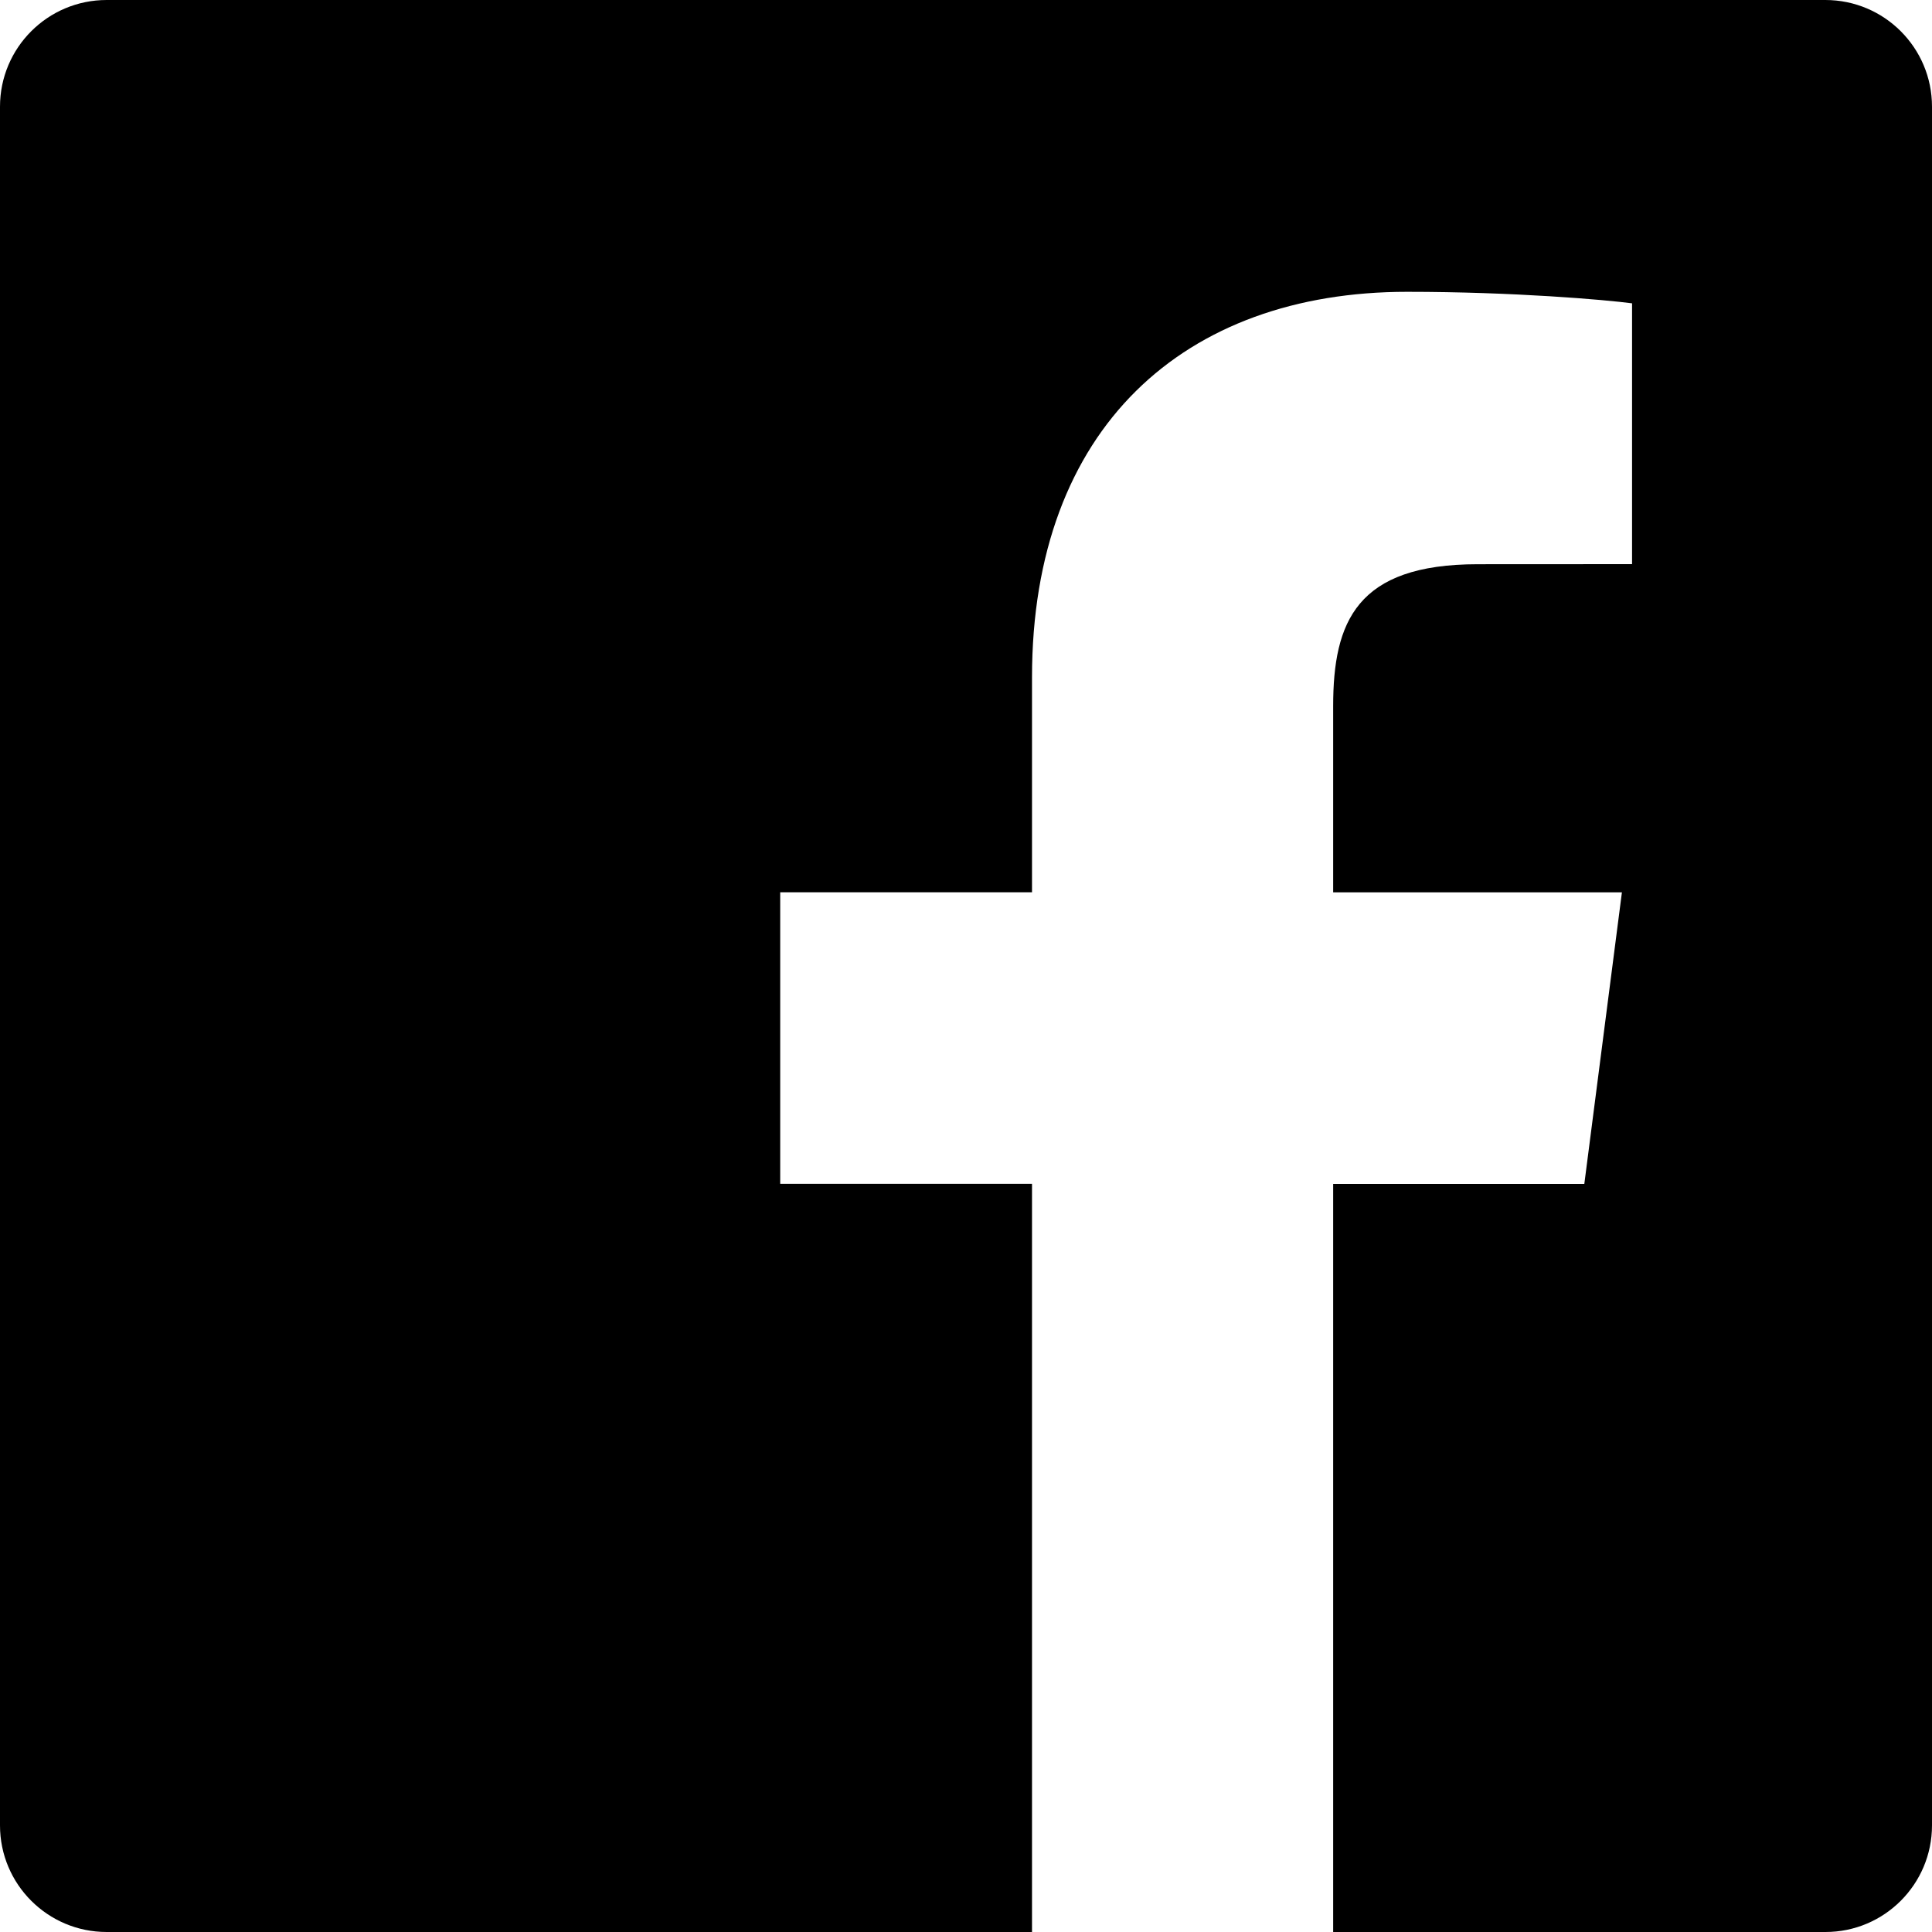
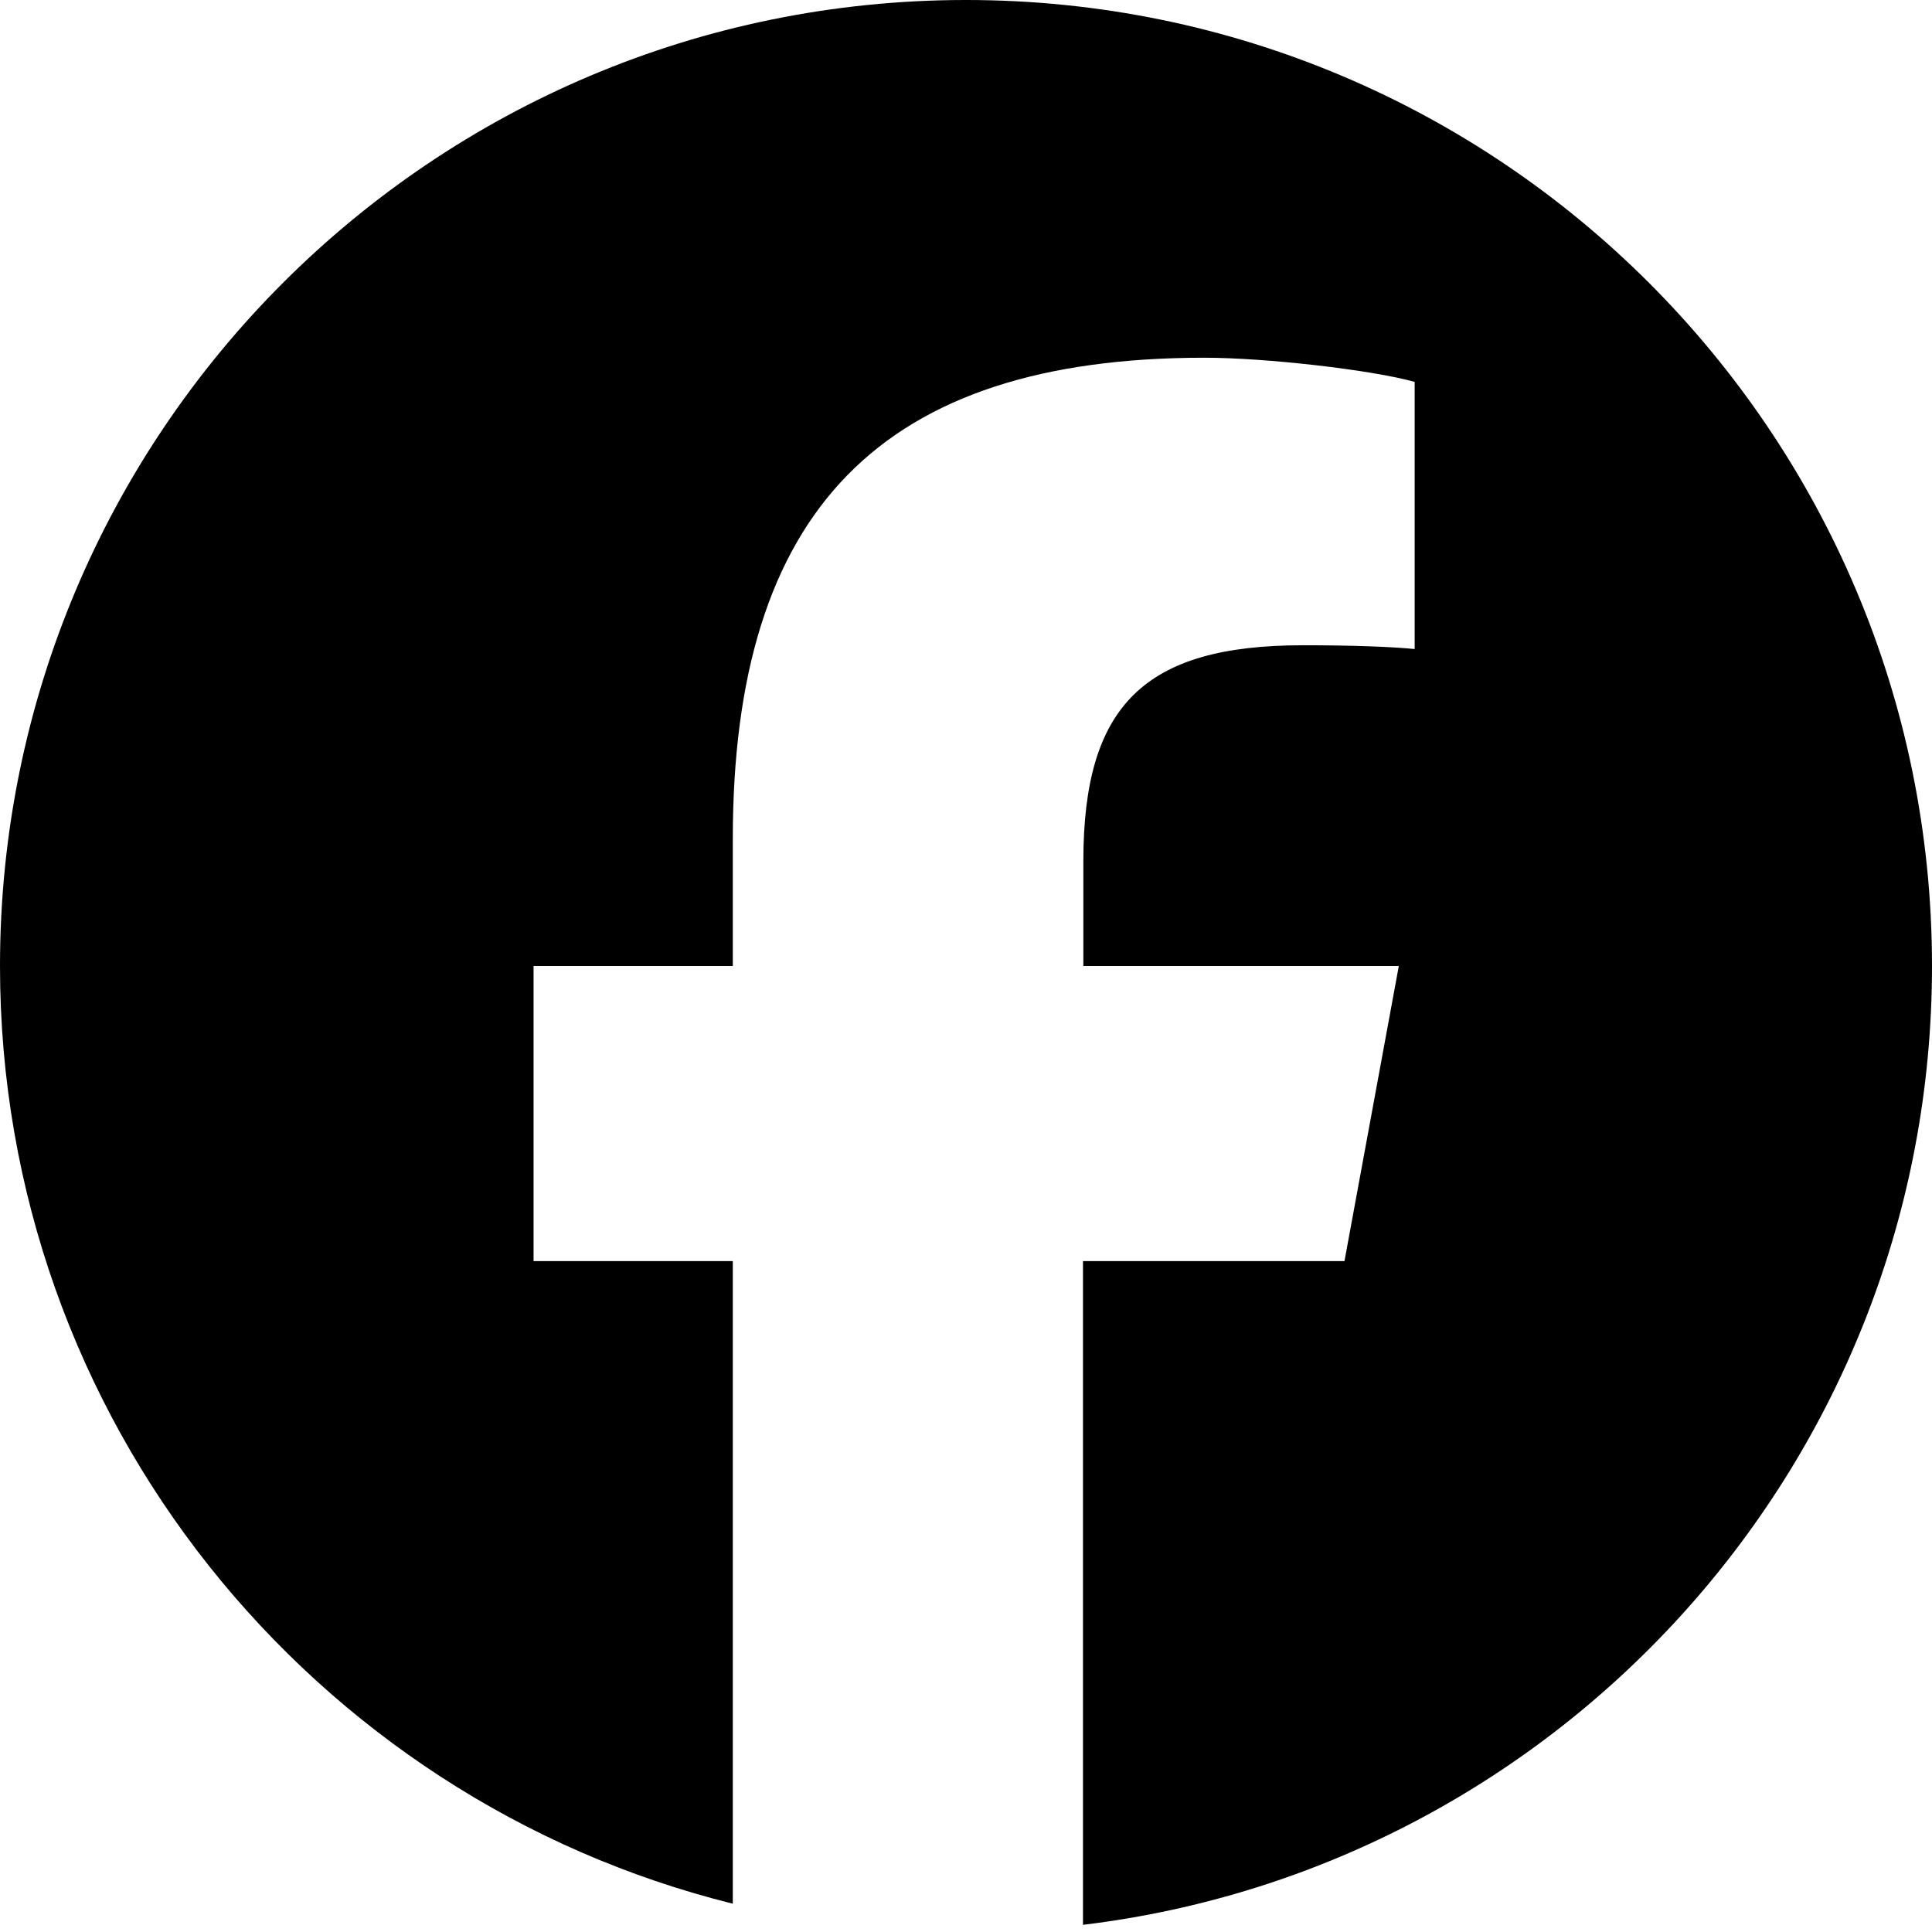
- <svg xmlns="http://www.w3.org/2000/svg" width="24" height="24" viewBox="0 0 24 24">
-   <path d="M22.675 0h-21.35c-.732 0-1.325.593-1.325 1.325v21.351c0 .731.593 1.324 1.325 1.324h11.495v-9.294h-3.128v-3.622h3.128v-2.671c0-3.1 1.893-4.788 4.659-4.788 1.325 0 2.463.099 2.795.143v3.24l-1.918.001c-1.504 0-1.795.715-1.795 1.763v2.313h3.587l-.467 3.622h-3.12v9.293h6.116c.73 0 1.323-.593 1.323-1.325v-21.35c0-.732-.593-1.325-1.325-1.325z" />
+ <svg xmlns="http://www.w3.org/2000/svg" height="24" width="24" viewBox="0 0 512 512">
+   <path fill="#000000" d="M512 256C512 114.6 397.4 0 256 0S0 114.6 0 256C0 376 82.7 476.8 194.2 504.5V334.2H141.4V256h52.8V222.3c0-87.1 39.4-127.5 125-127.5c16.2 0 44.2 3.2 55.7 6.4V172c-6-.6-16.5-1-29.6-1c-42 0-58.2 15.9-58.2 57.2V256h83.6l-14.4 78.2H287V510.1C413.8 494.8 512 386.9 512 256h0z" />
</svg>
